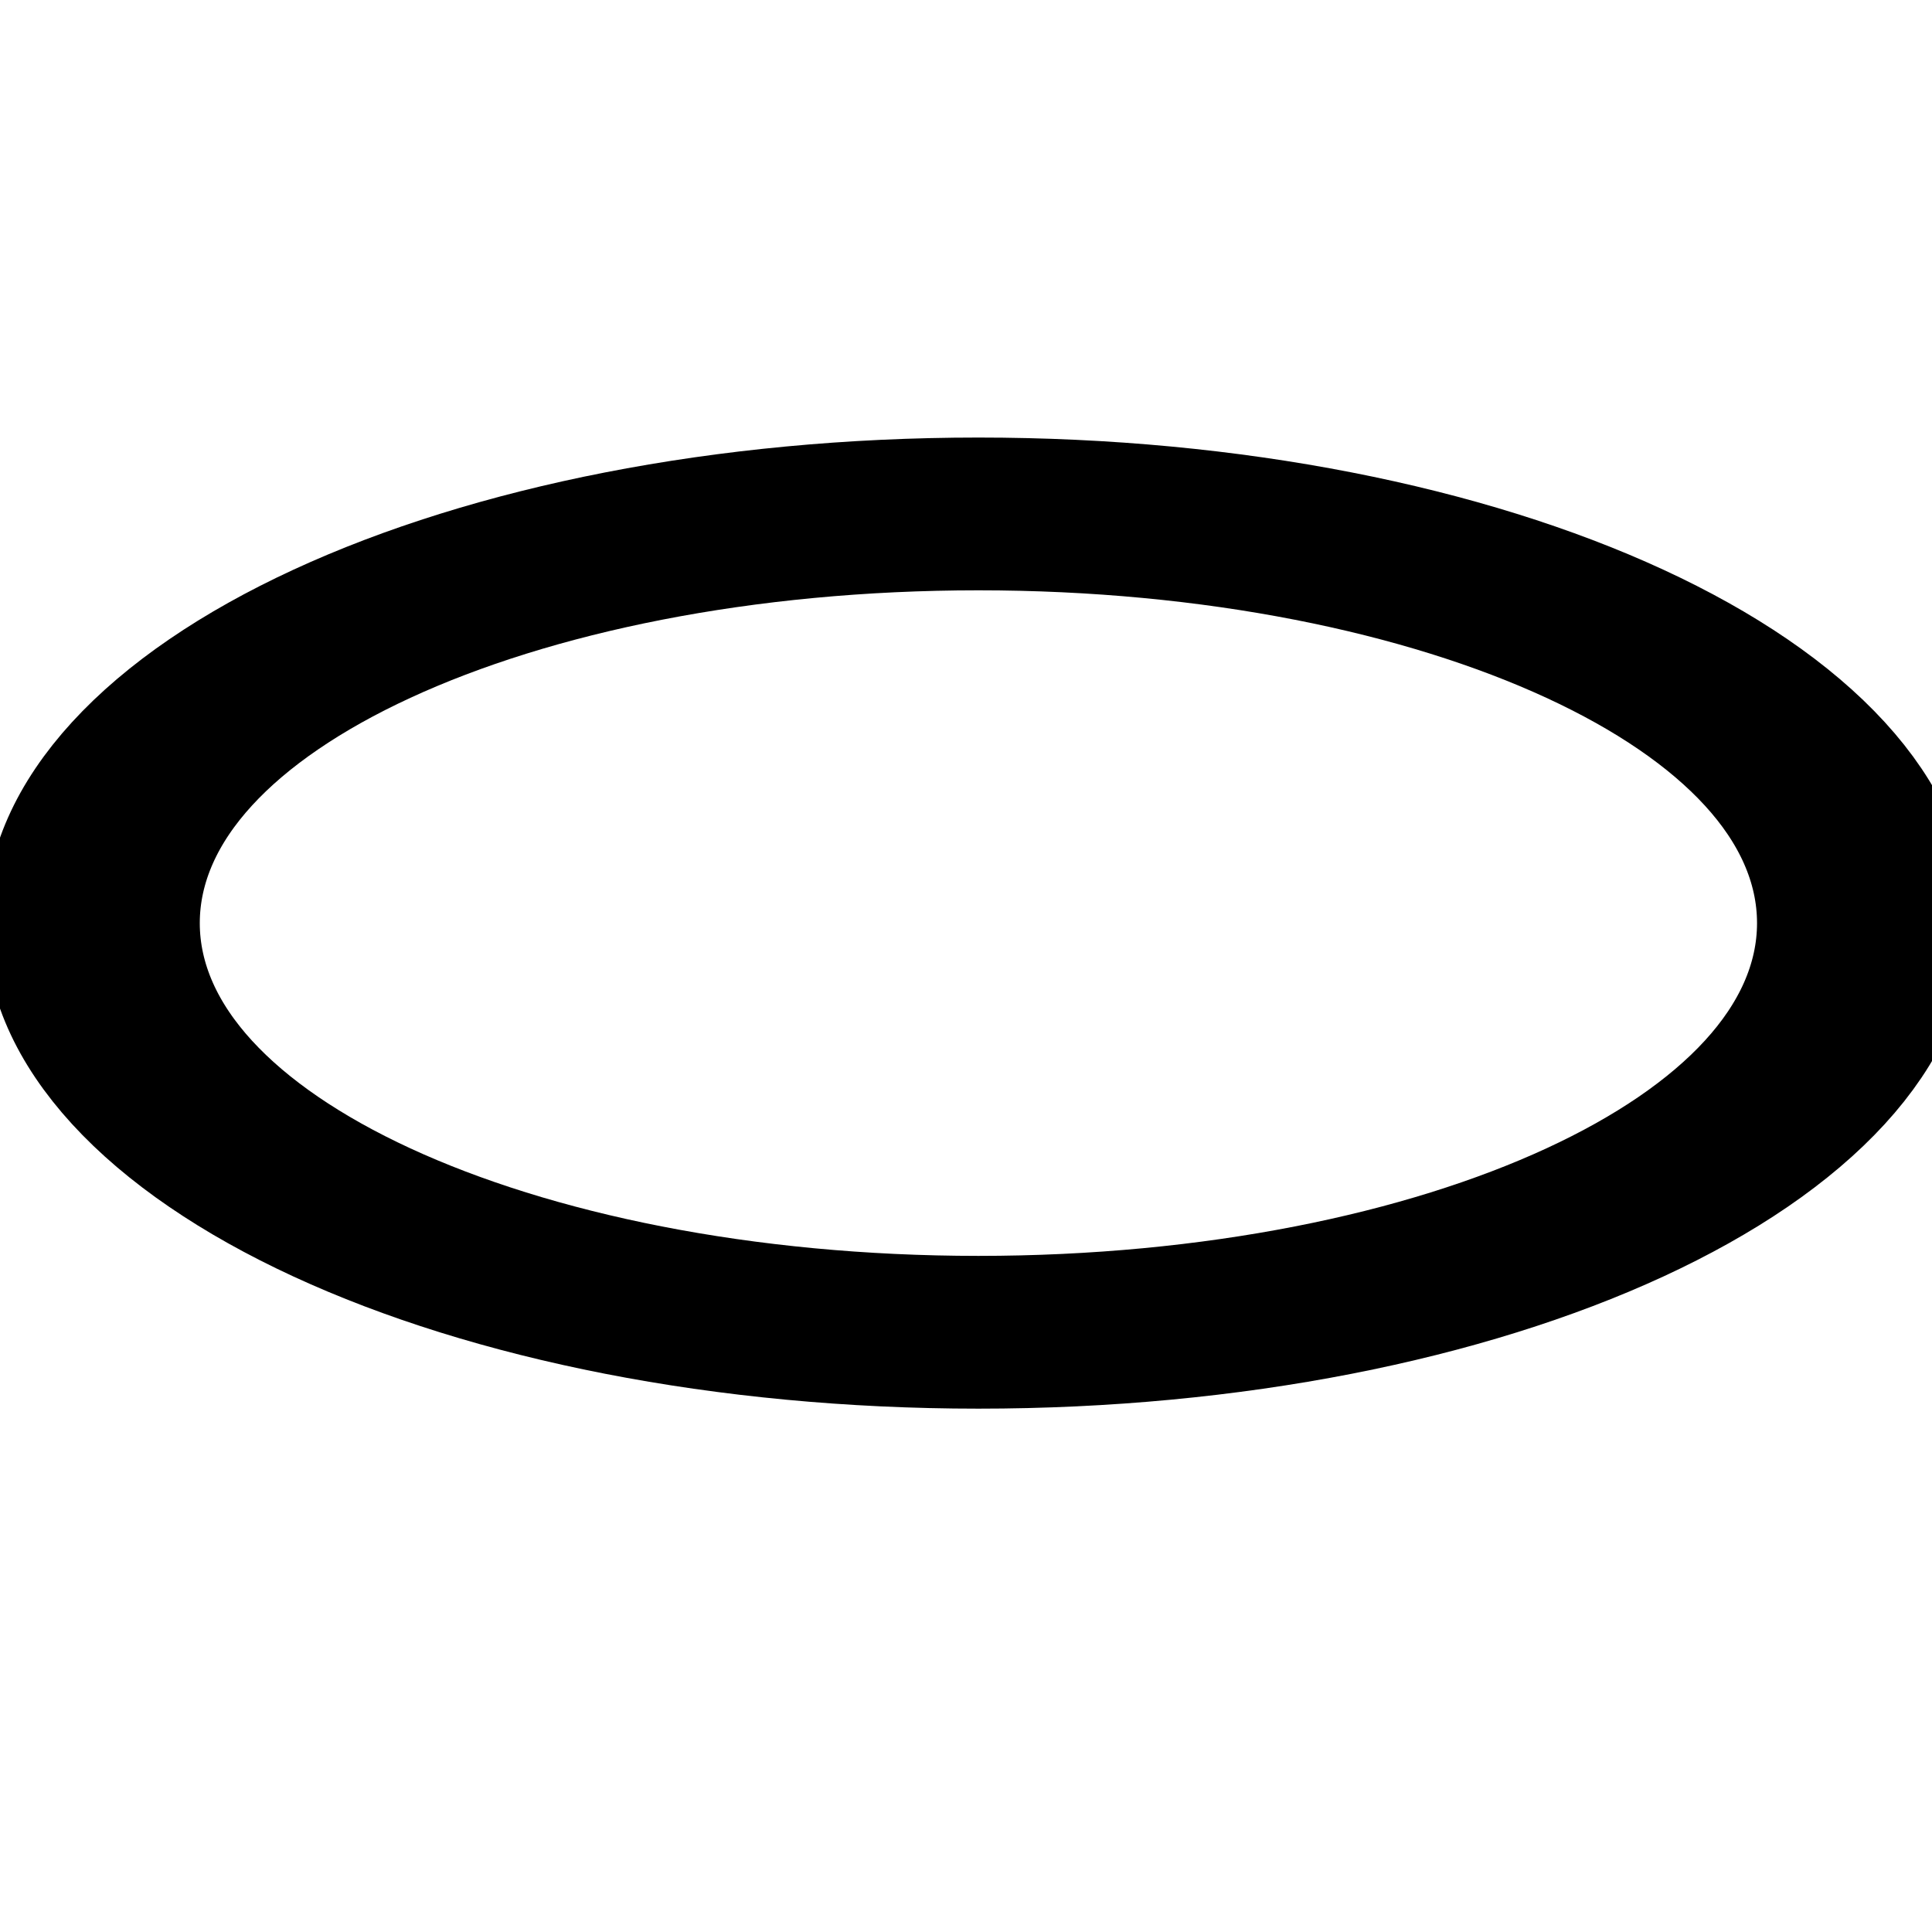
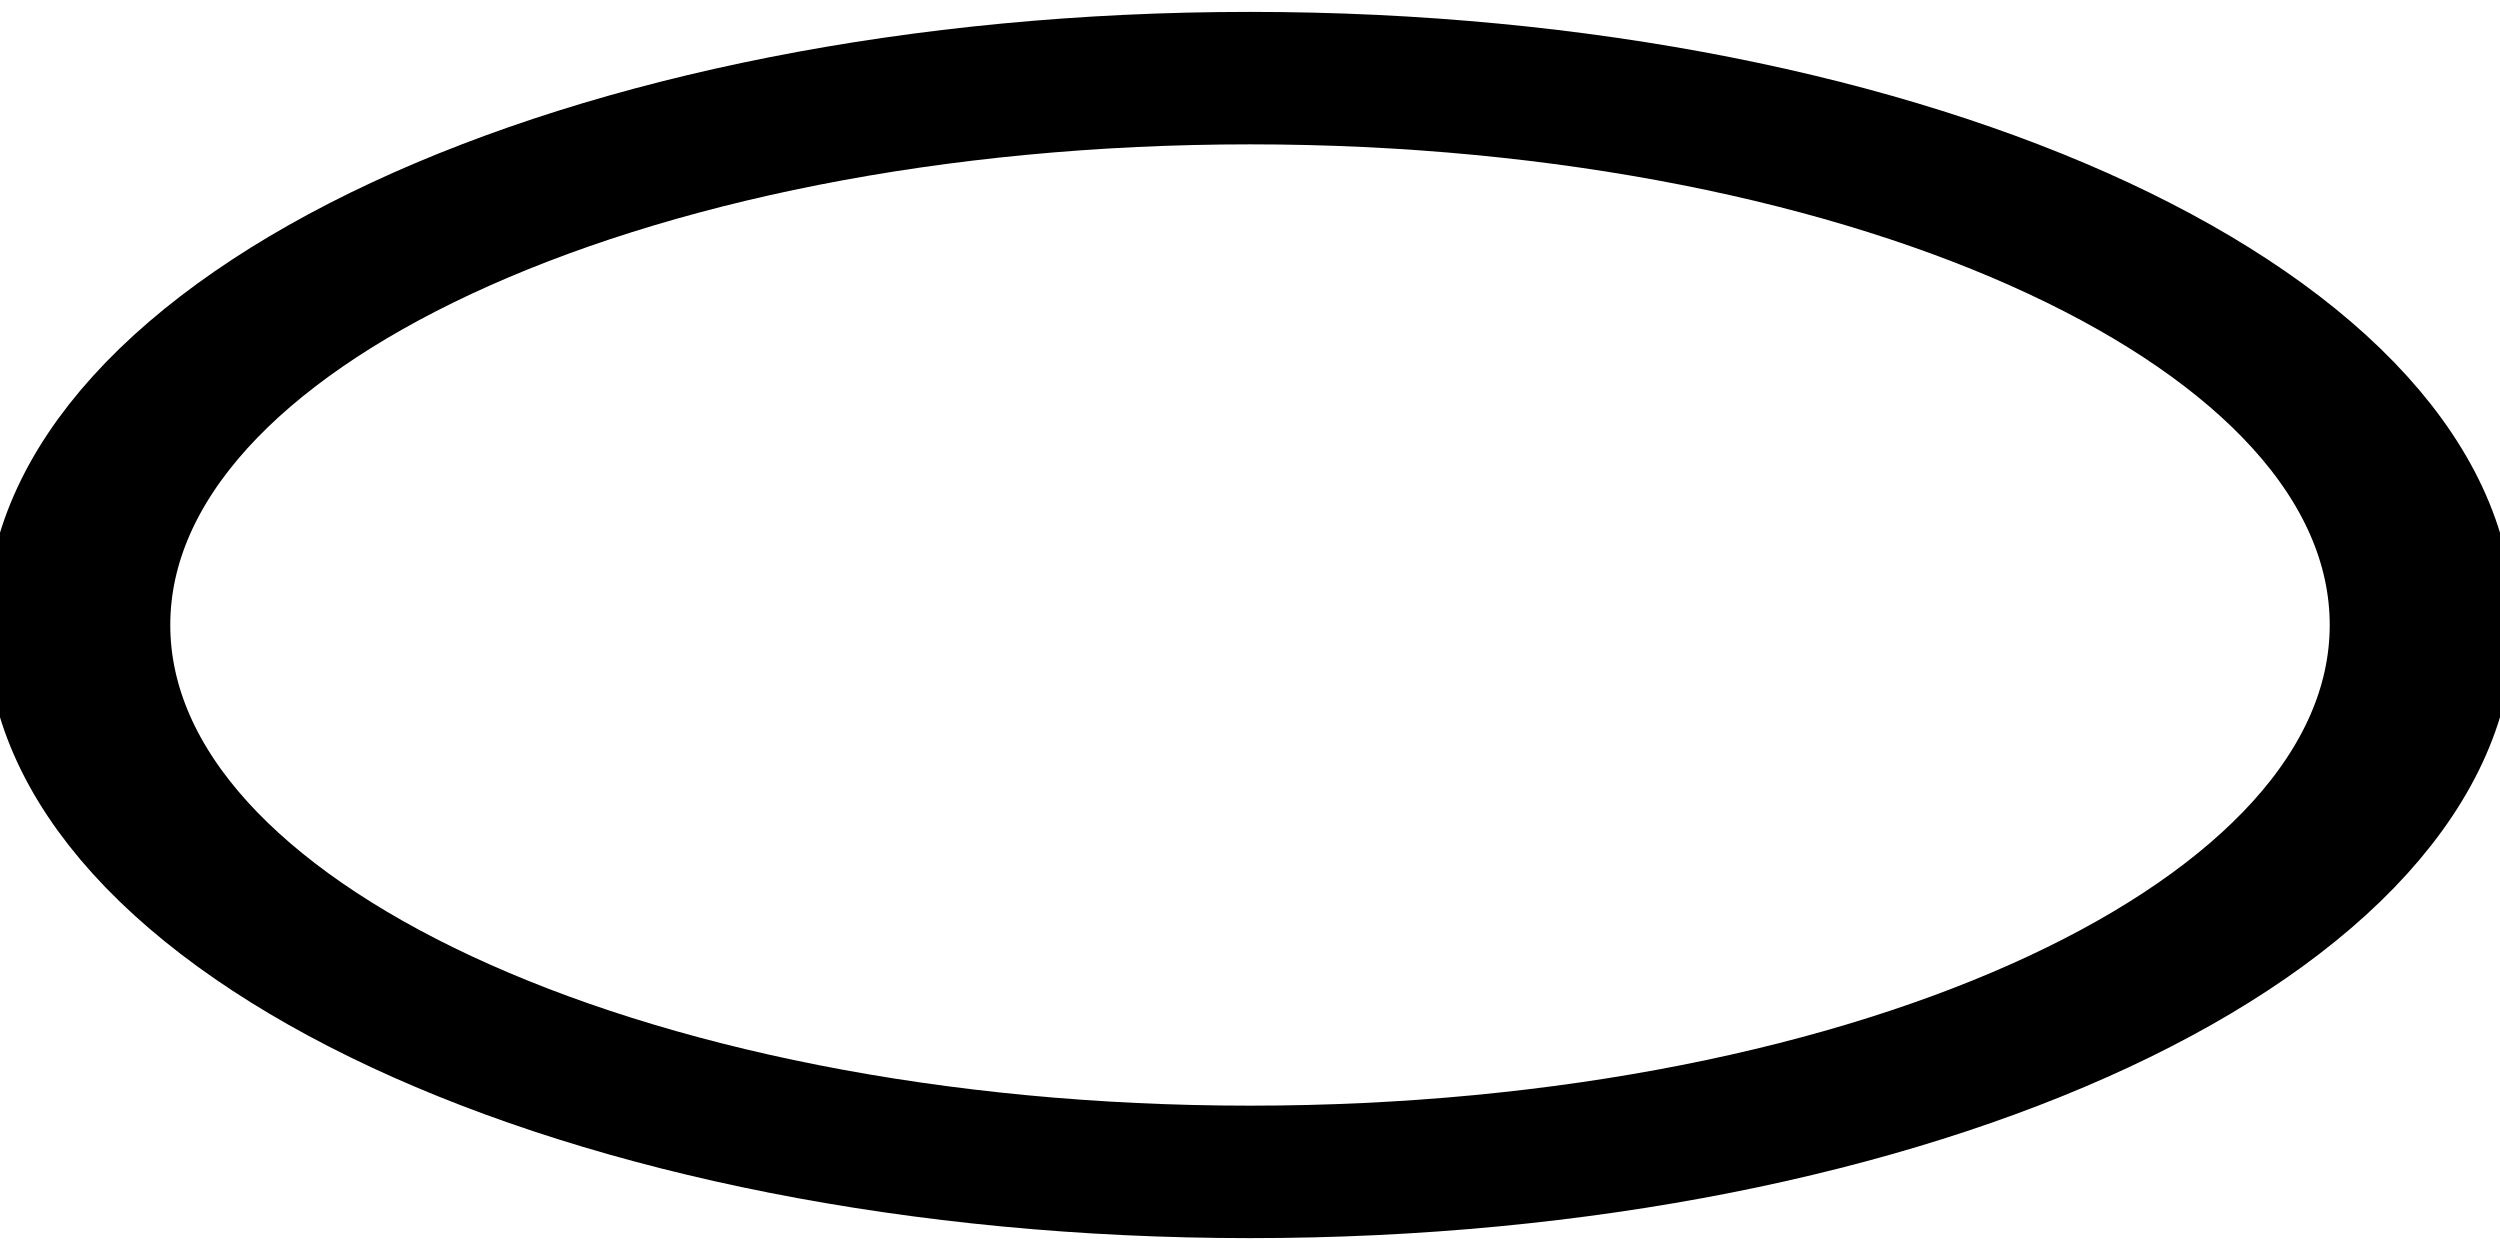
- <svg xmlns="http://www.w3.org/2000/svg" width="32" height="32" id="svg2985" version="1.1">
+ <svg xmlns="http://www.w3.org/2000/svg" width="64" height="32" id="svg2985" version="1.1">
  <defs id="defs2987" />
  <g id="layer1" transform="translate(0,-32)">
-     <path style="fill:none;stroke:#000000;stroke-width:7.162;stroke-linecap:round;stroke-linejoin:round;stroke-miterlimit:4;stroke-opacity:1;stroke-dasharray:none" id="path2993" d="m 62.909,35.727 a 29.545,19.182 0 1 1 -59.091,0 29.545,19.182 0 1 1 59.091,0 z" transform="matrix(0.4966956,0,0,0.3532997,-0.3660193,34.66712)" />
+     <path style="fill:none;stroke:#000000;stroke-width:4.646;stroke-linecap:round;stroke-linejoin:round;stroke-miterlimit:4;stroke-opacity:1;stroke-dasharray:none" id="path2993" d="m 62.909,35.727 c 0,10.594 -13.228,19.182 -29.545,19.182 -16.318,0 -29.545,-8.588 -29.545,-19.182 0,-10.594 13.228,-19.182 29.545,-19.182 16.318,0 29.545,8.588 29.545,19.182 z" transform="matrix(1.015386,0,0,0.7298598,-1.877358,21.92449)" />
  </g>
</svg>
